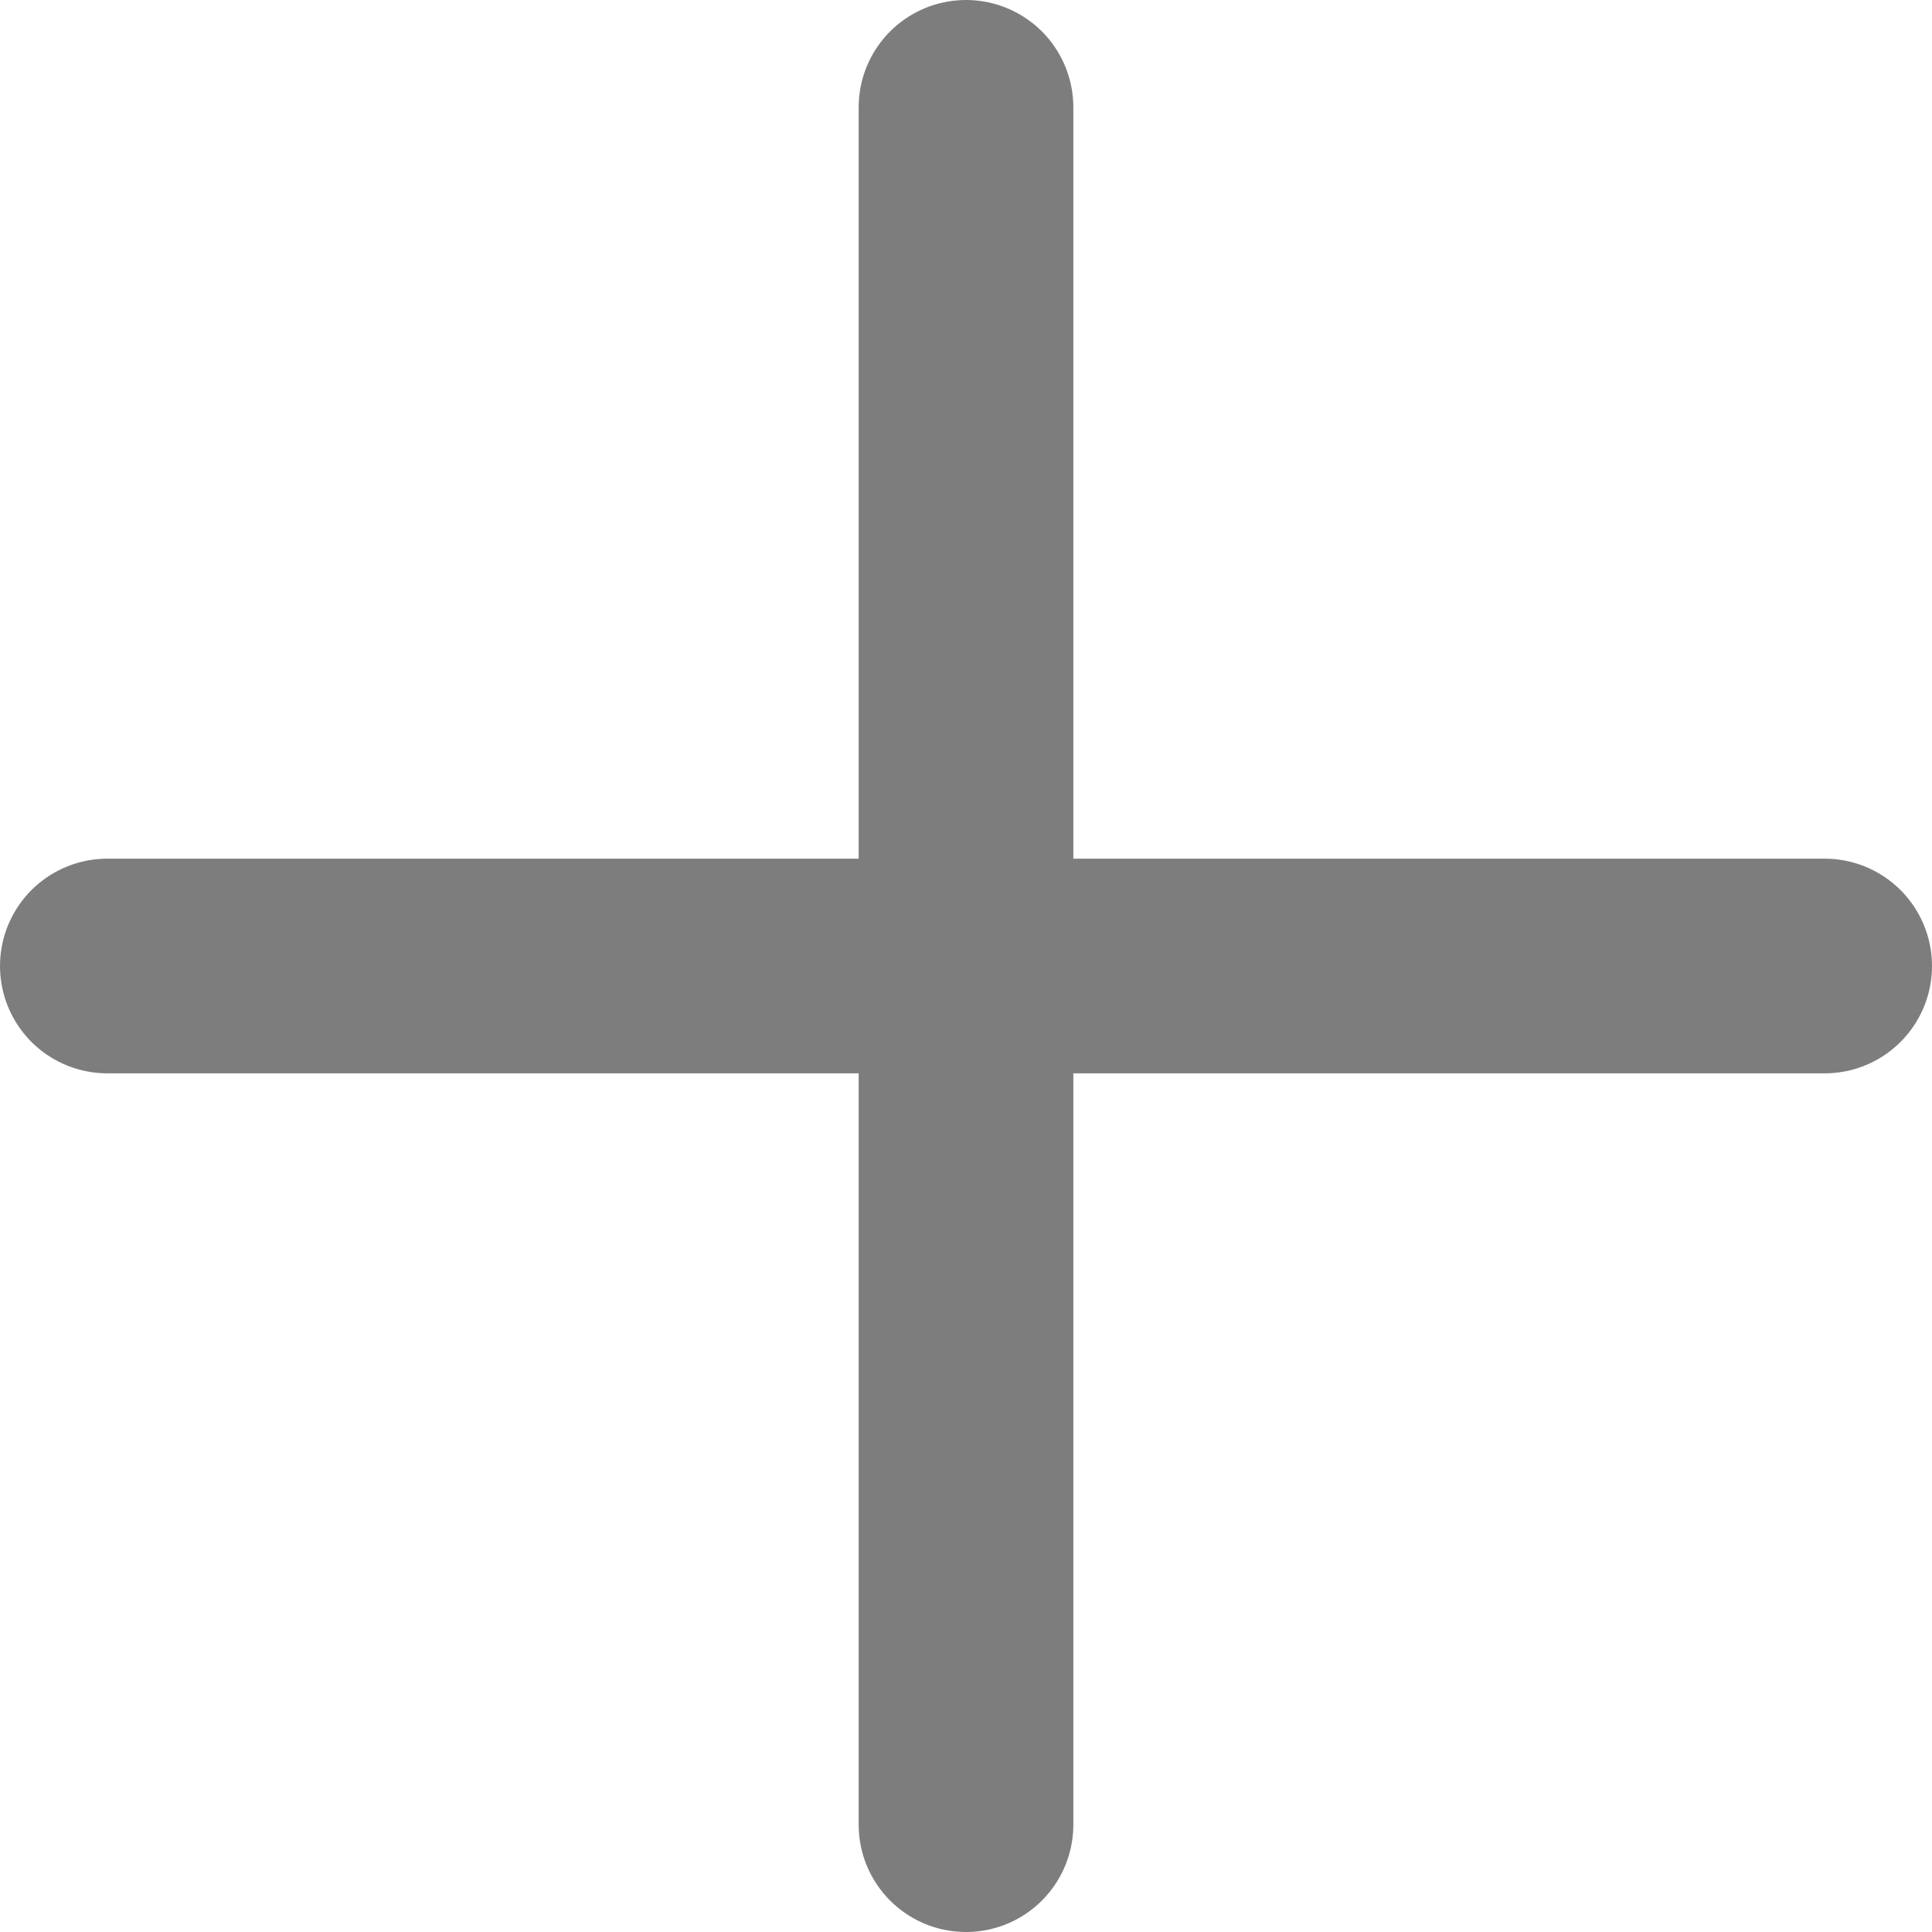
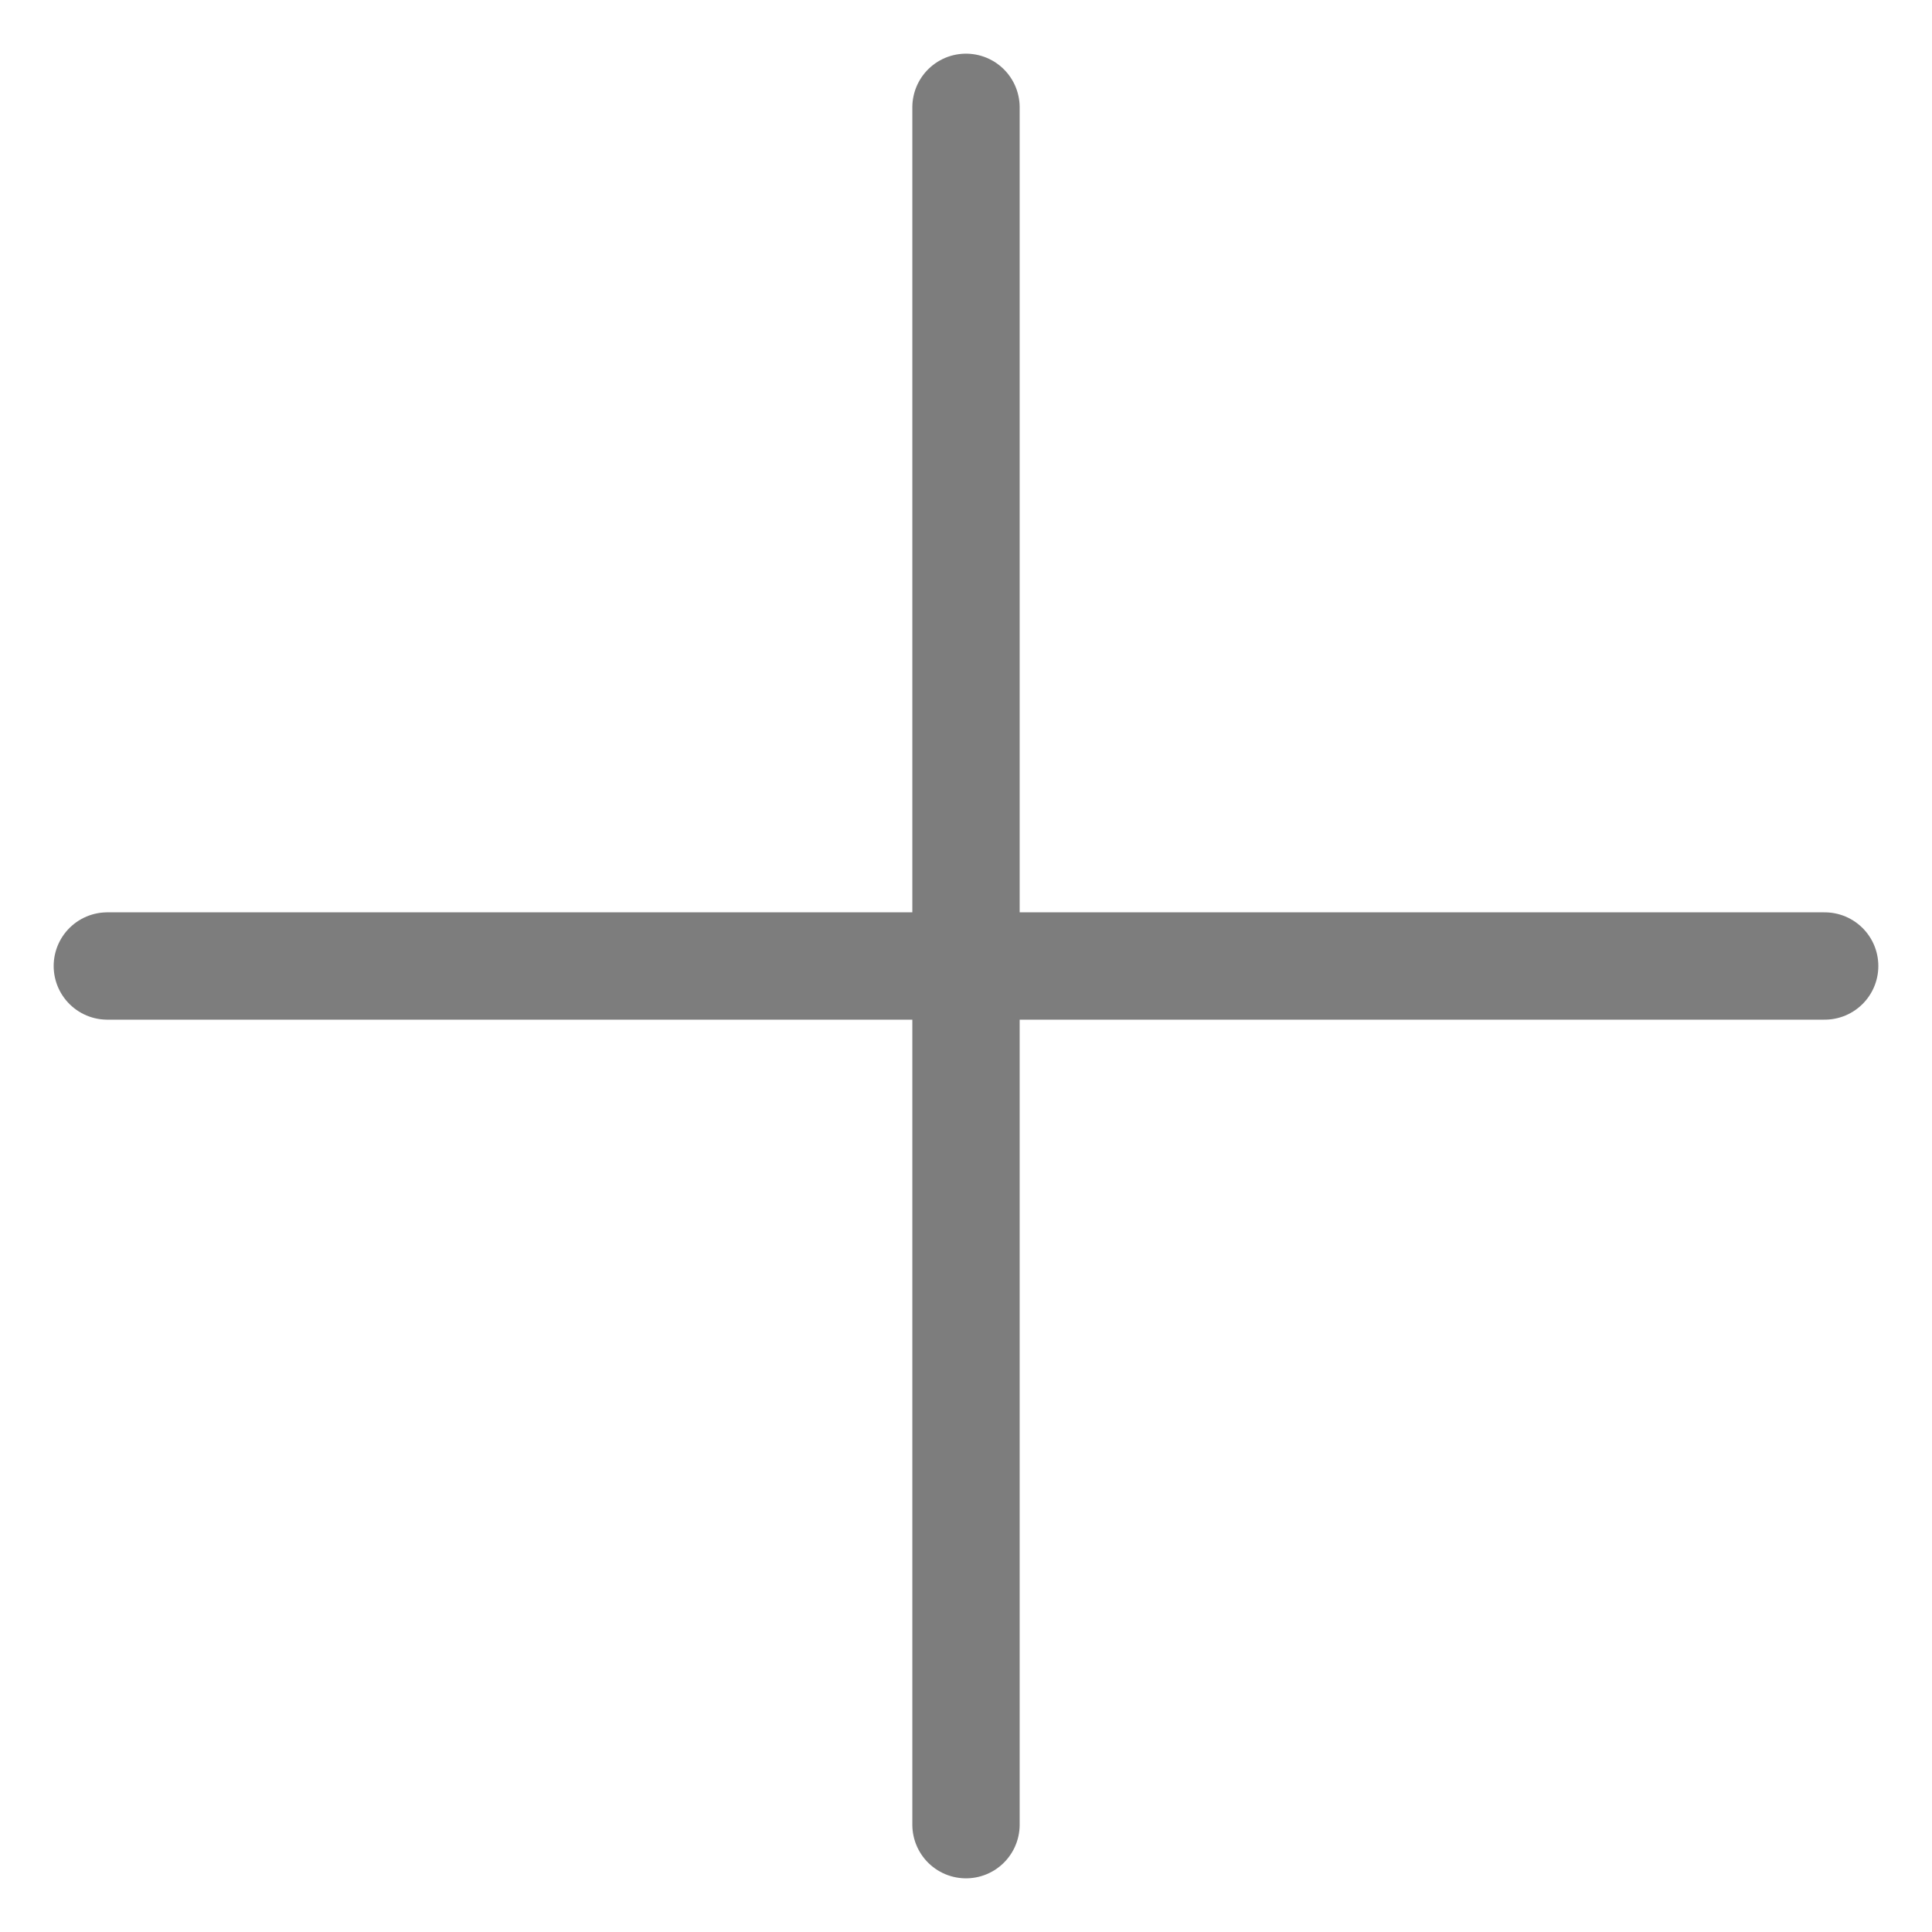
<svg xmlns="http://www.w3.org/2000/svg" width="18" height="18" viewBox="0 0 18 18" fill="none">
-   <path d="M9 17V9M9 9V1M9 9H17M9 9H1" stroke="#7D7D7D" stroke-width="2" stroke-linecap="round" />
+   <path d="M9 17V9M9 9V1M9 9H17M9 9H1" stroke="#7D7D7D" strokeWidth="2" stroke-linecap="round" />
</svg>
